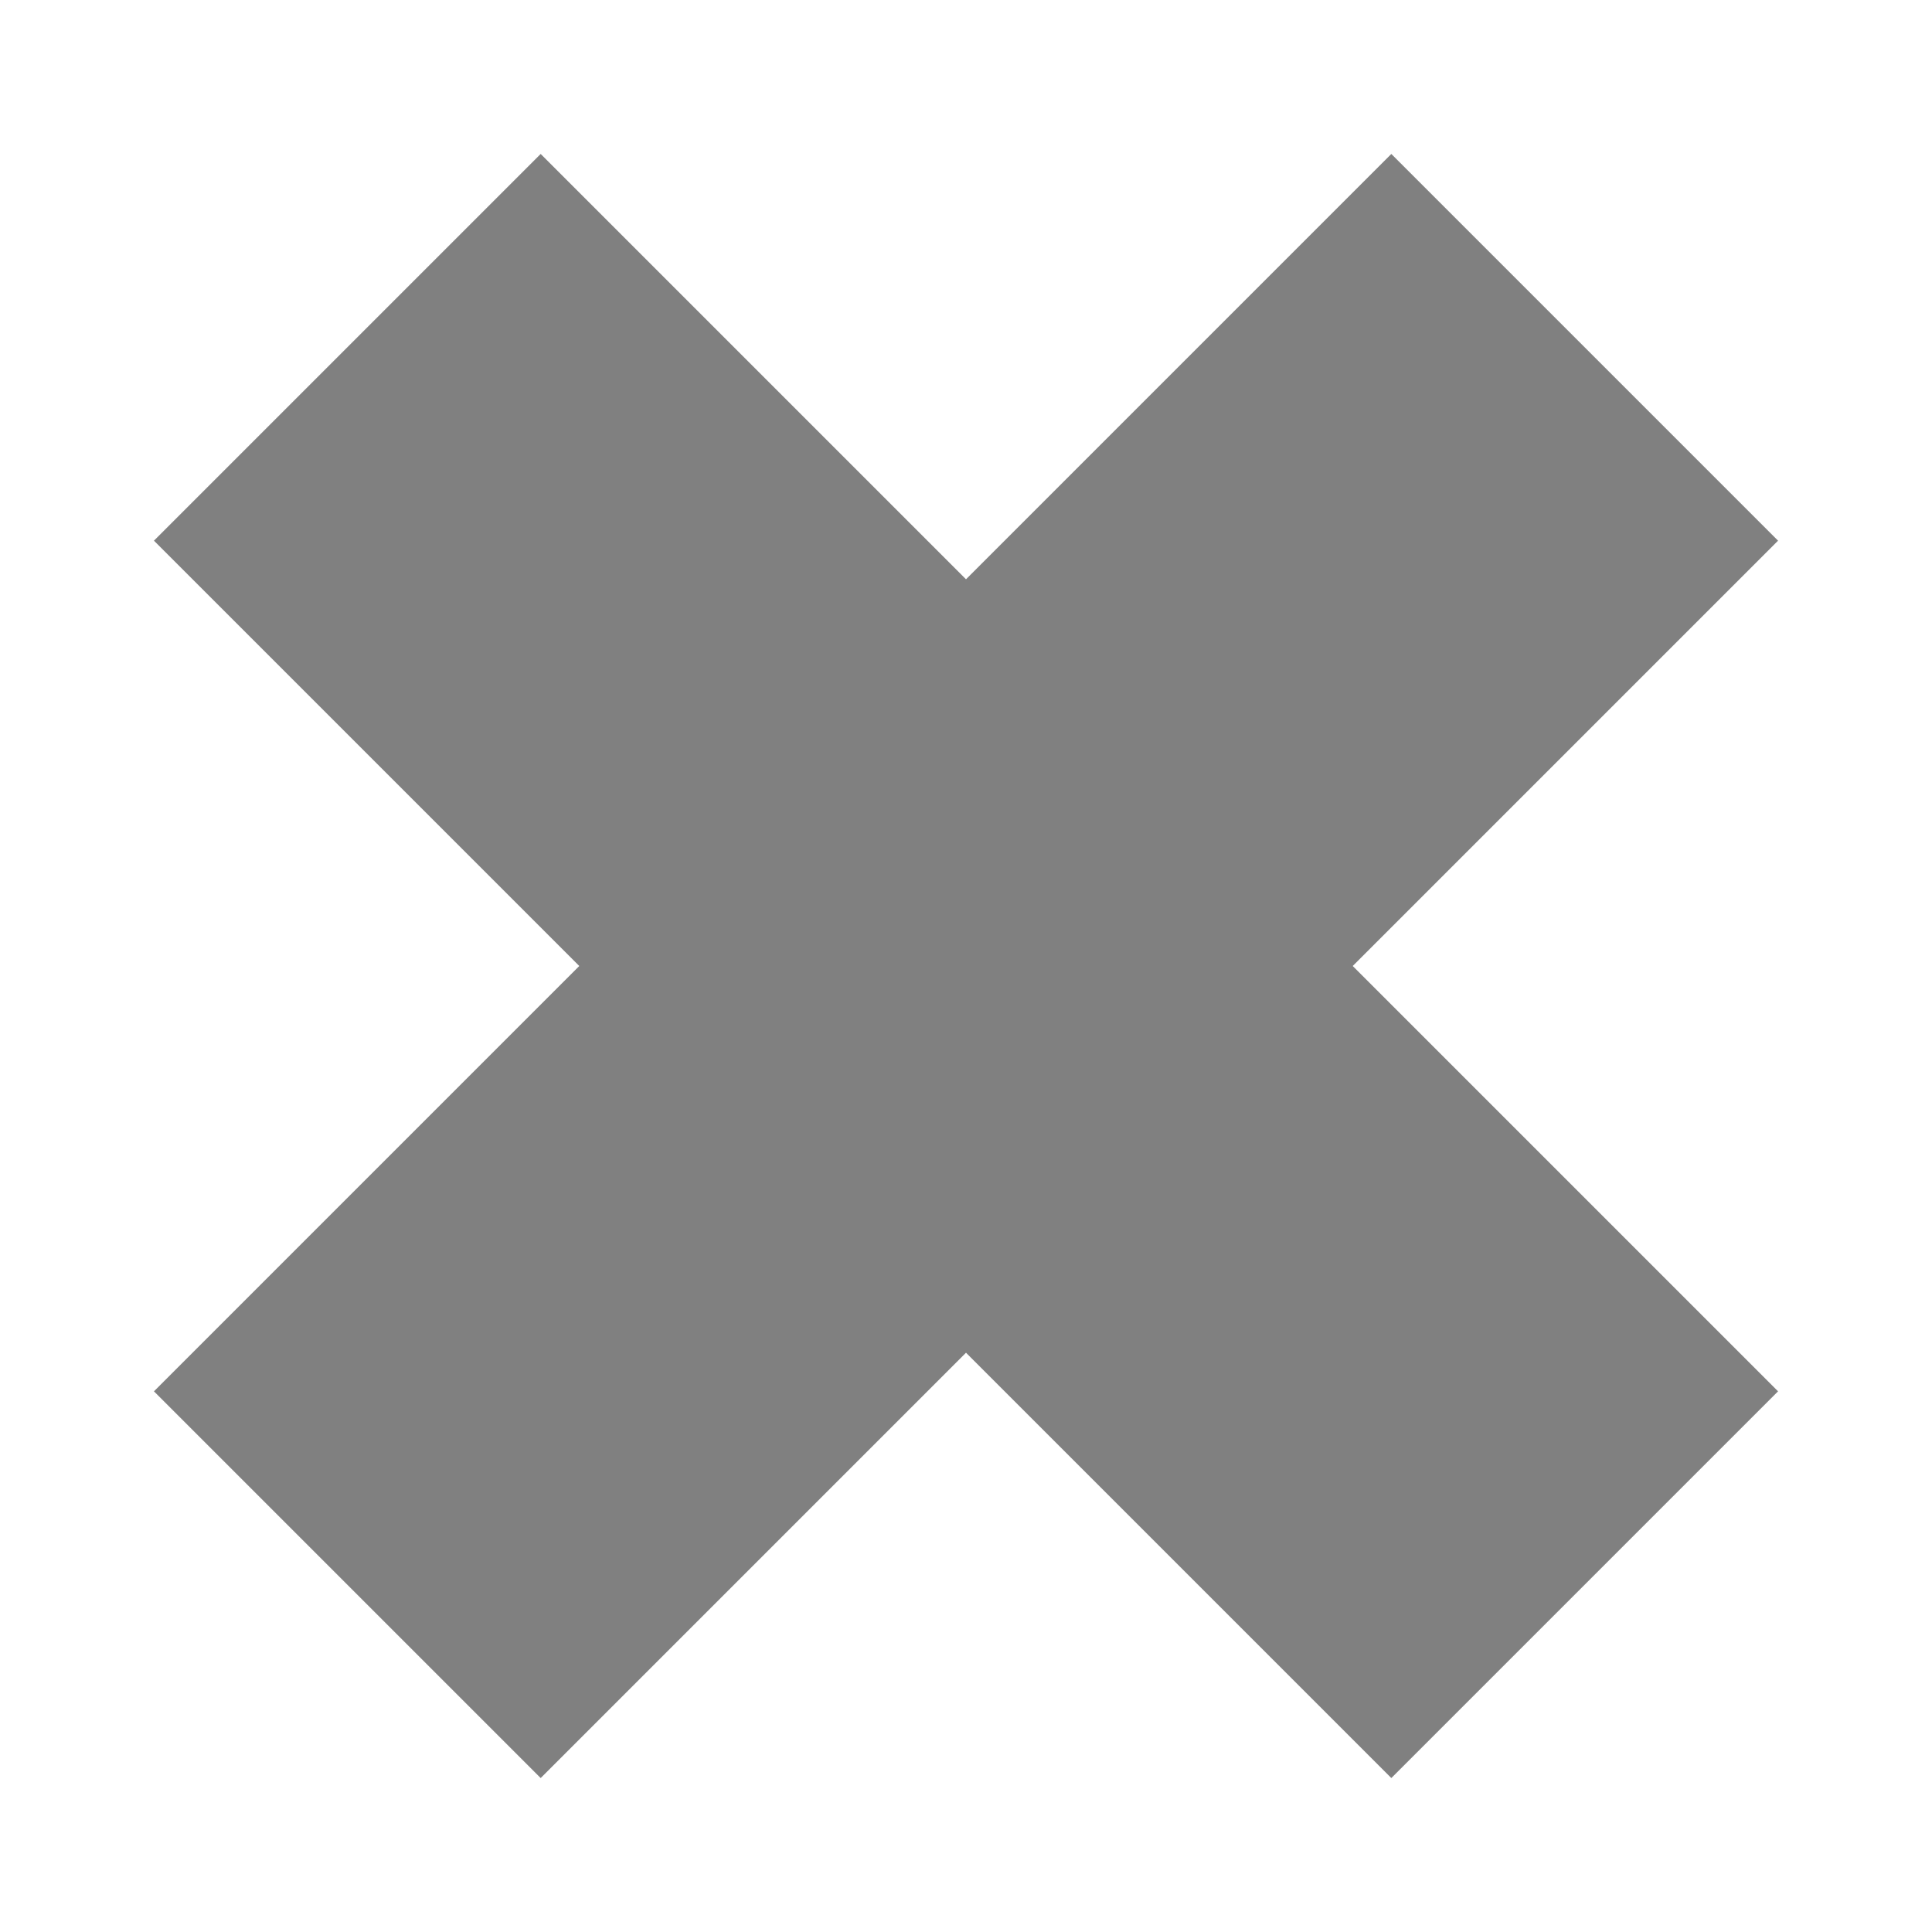
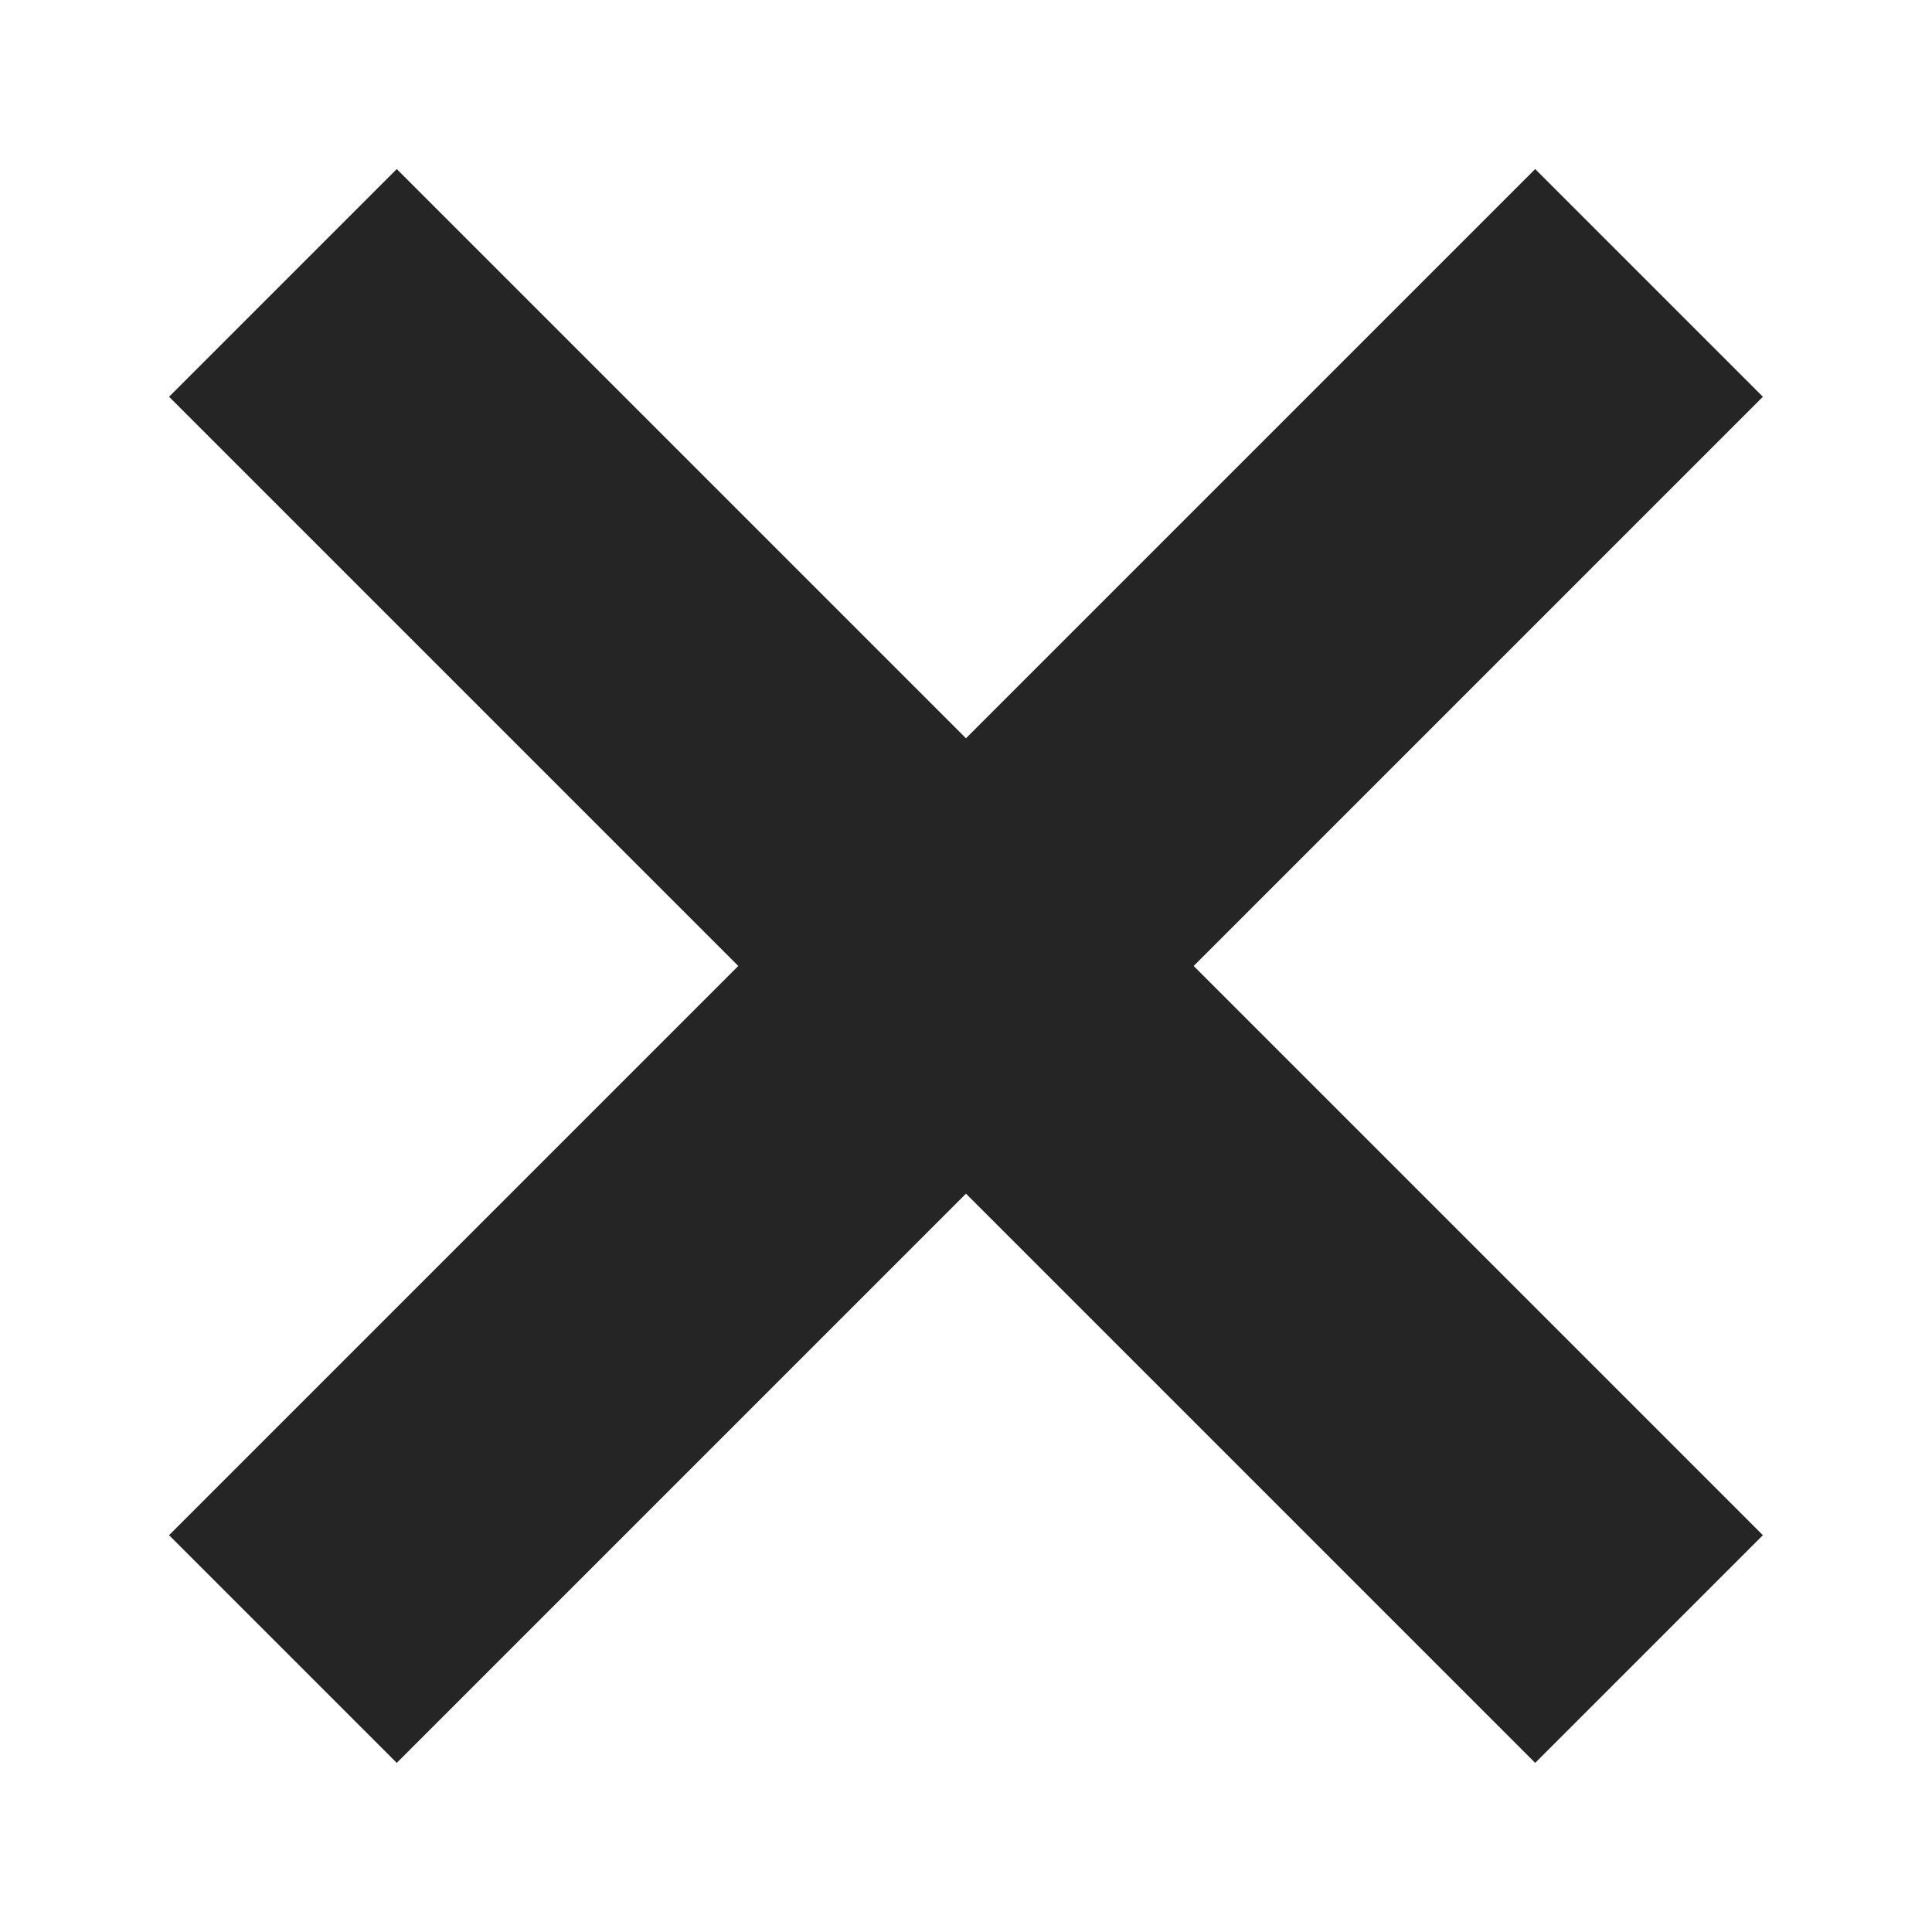
- <svg xmlns="http://www.w3.org/2000/svg" width="320" height="320" id="svg2" version="1.1">
+ <svg xmlns="http://www.w3.org/2000/svg" width="12" height="12" id="svg2" version="1.1">
  <defs id="defs4" />
-   <g id="layer1" transform="translate(0,-732.3622)">
-     <path style="fill:#808080;fill-opacity:1;stroke:none" d="M 89.552,757.862 25.5,821.914 95.948,892.362 25.5,962.811 89.552,1026.862 160,956.414 230.448,1026.862 294.5,962.811 224.052,892.362 294.5,821.914 230.448,757.862 160,828.311 89.552,757.862 z" id="rect2985" />
+   <g id="layer1" transform="translate(0,-1040.362)">
+     <rect y="743.132" x="-741.647" height="2" width="12" id="rect4990" style="fill:#252525;fill-opacity:1" transform="matrix(0.7071068,-0.7071068,0.7071068,0.7071068,0,0)" />
+     <rect style="fill:#252525;fill-opacity:1" id="rect3842" width="12" height="2" x="738.132" y="734.647" transform="matrix(0.7071068,0.7071068,-0.7071068,0.7071068,0,0)" />
  </g>
</svg>
